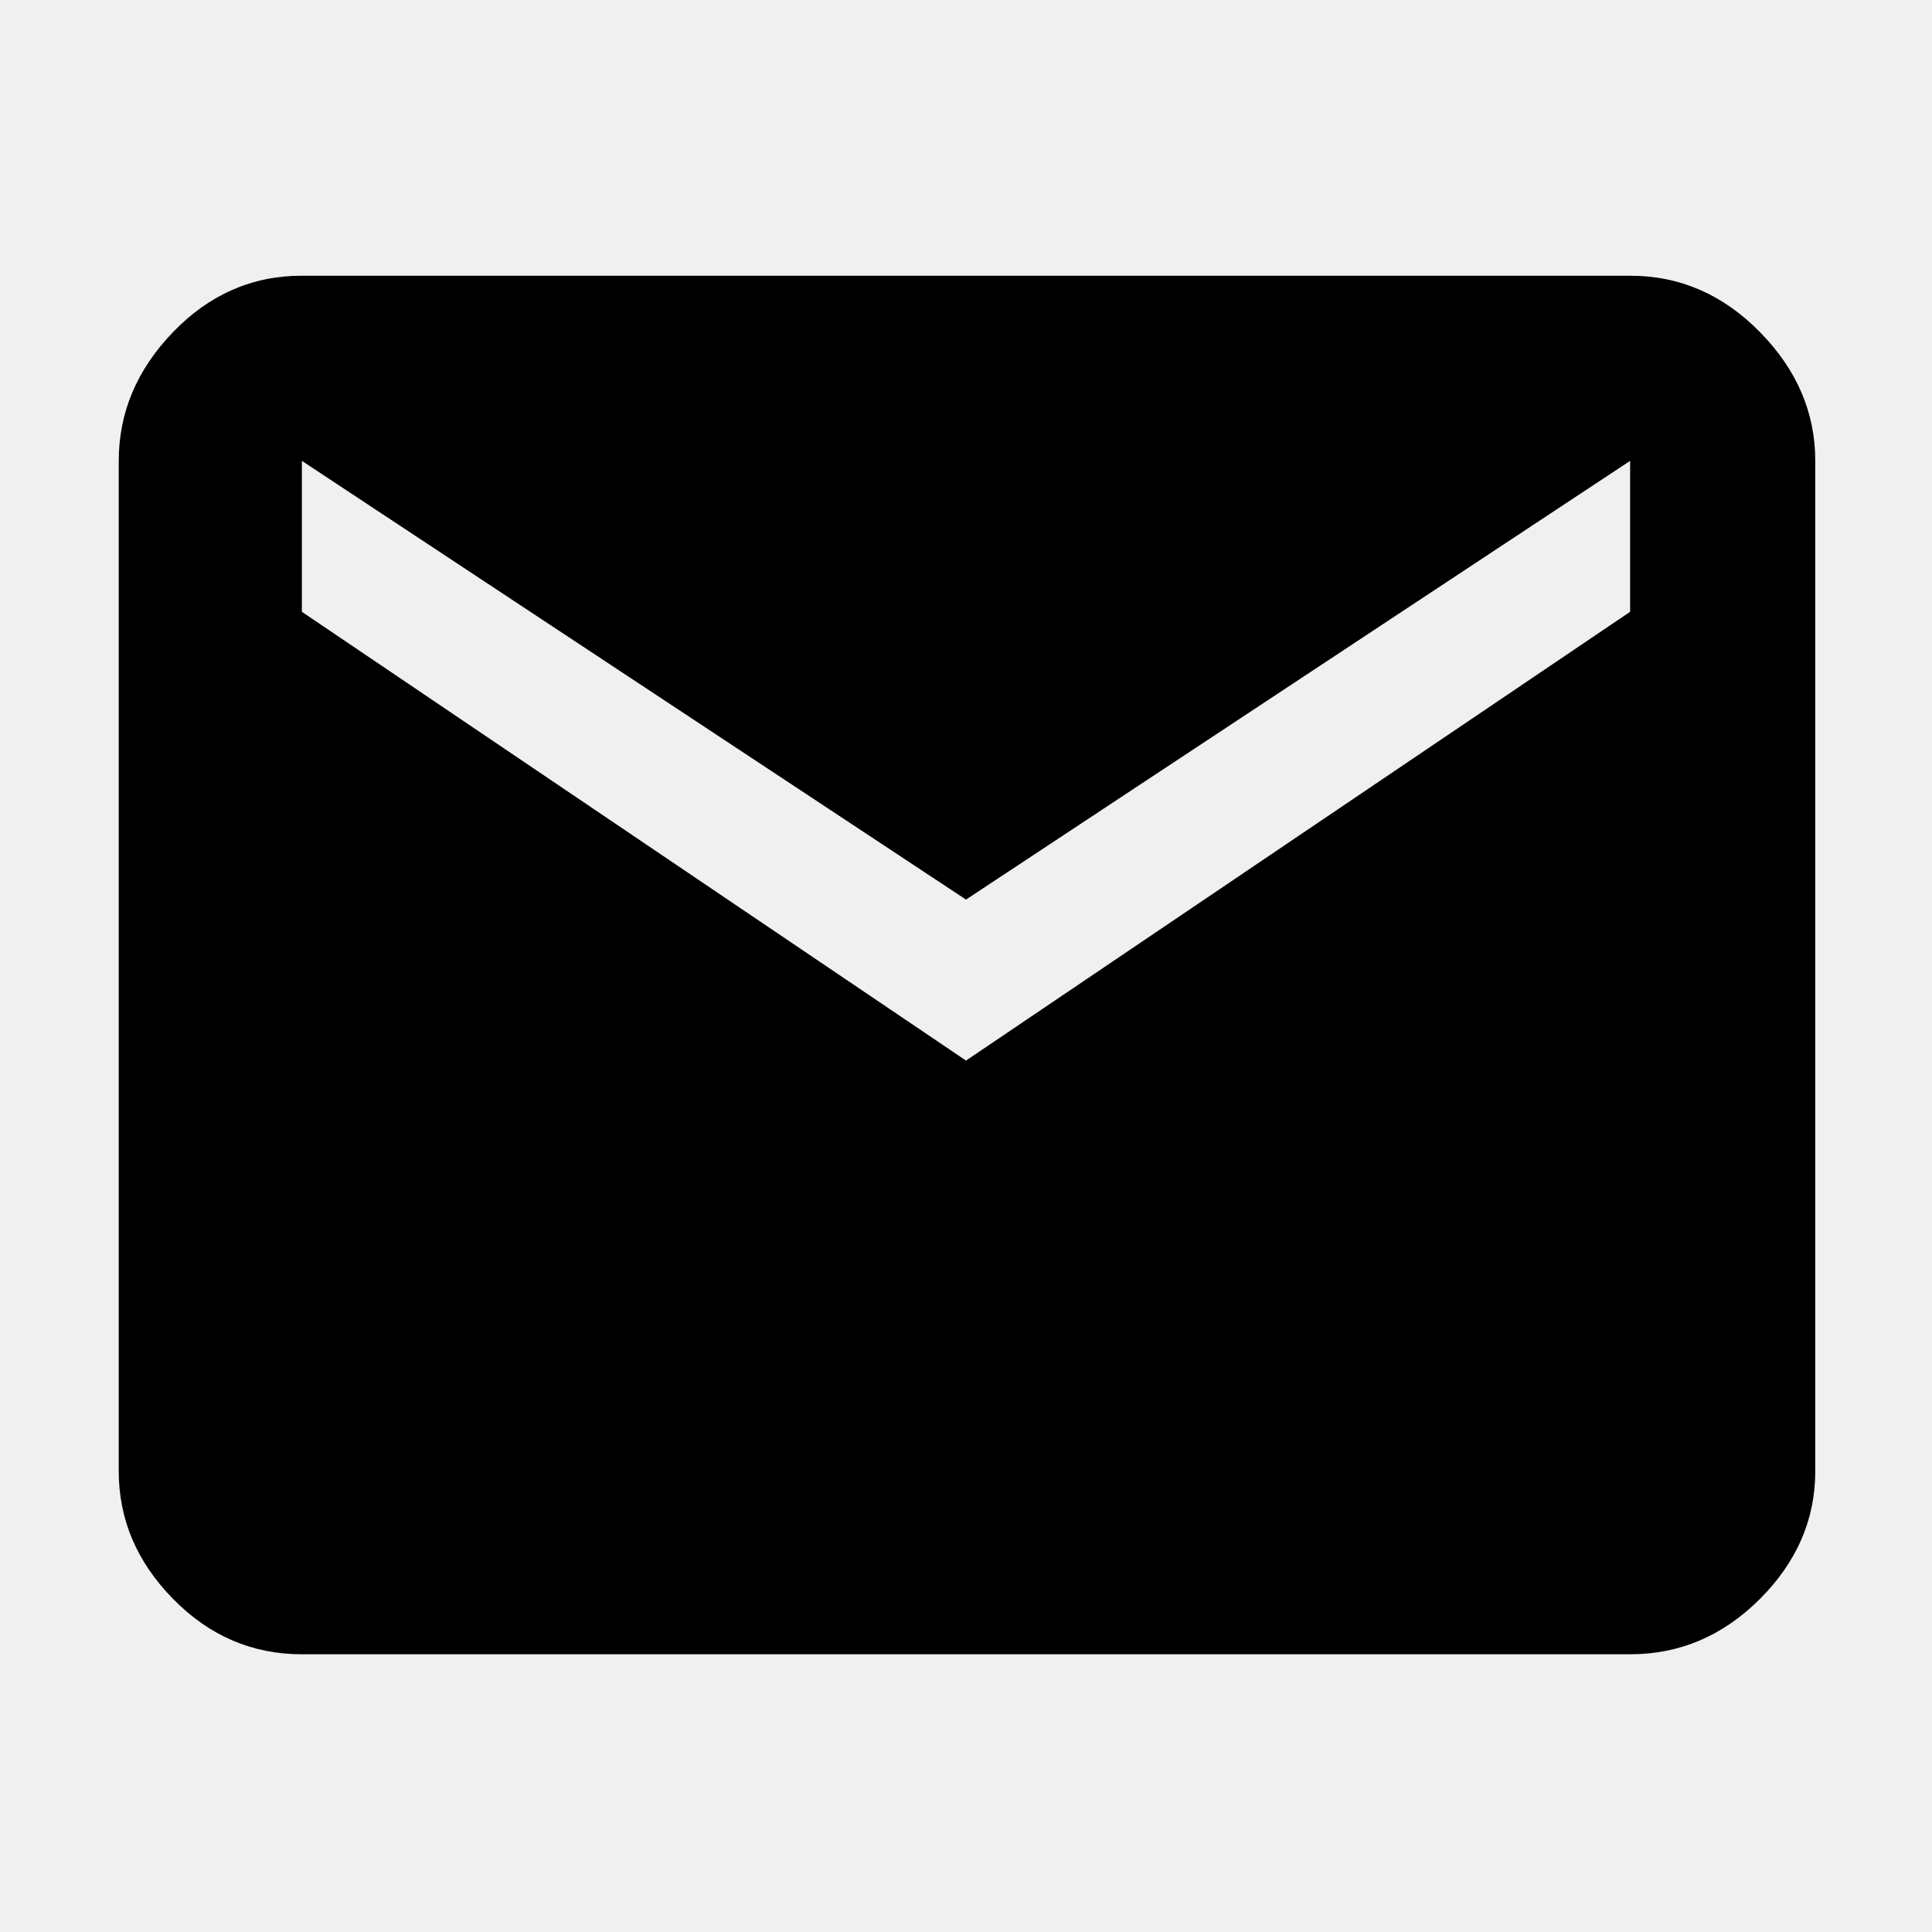
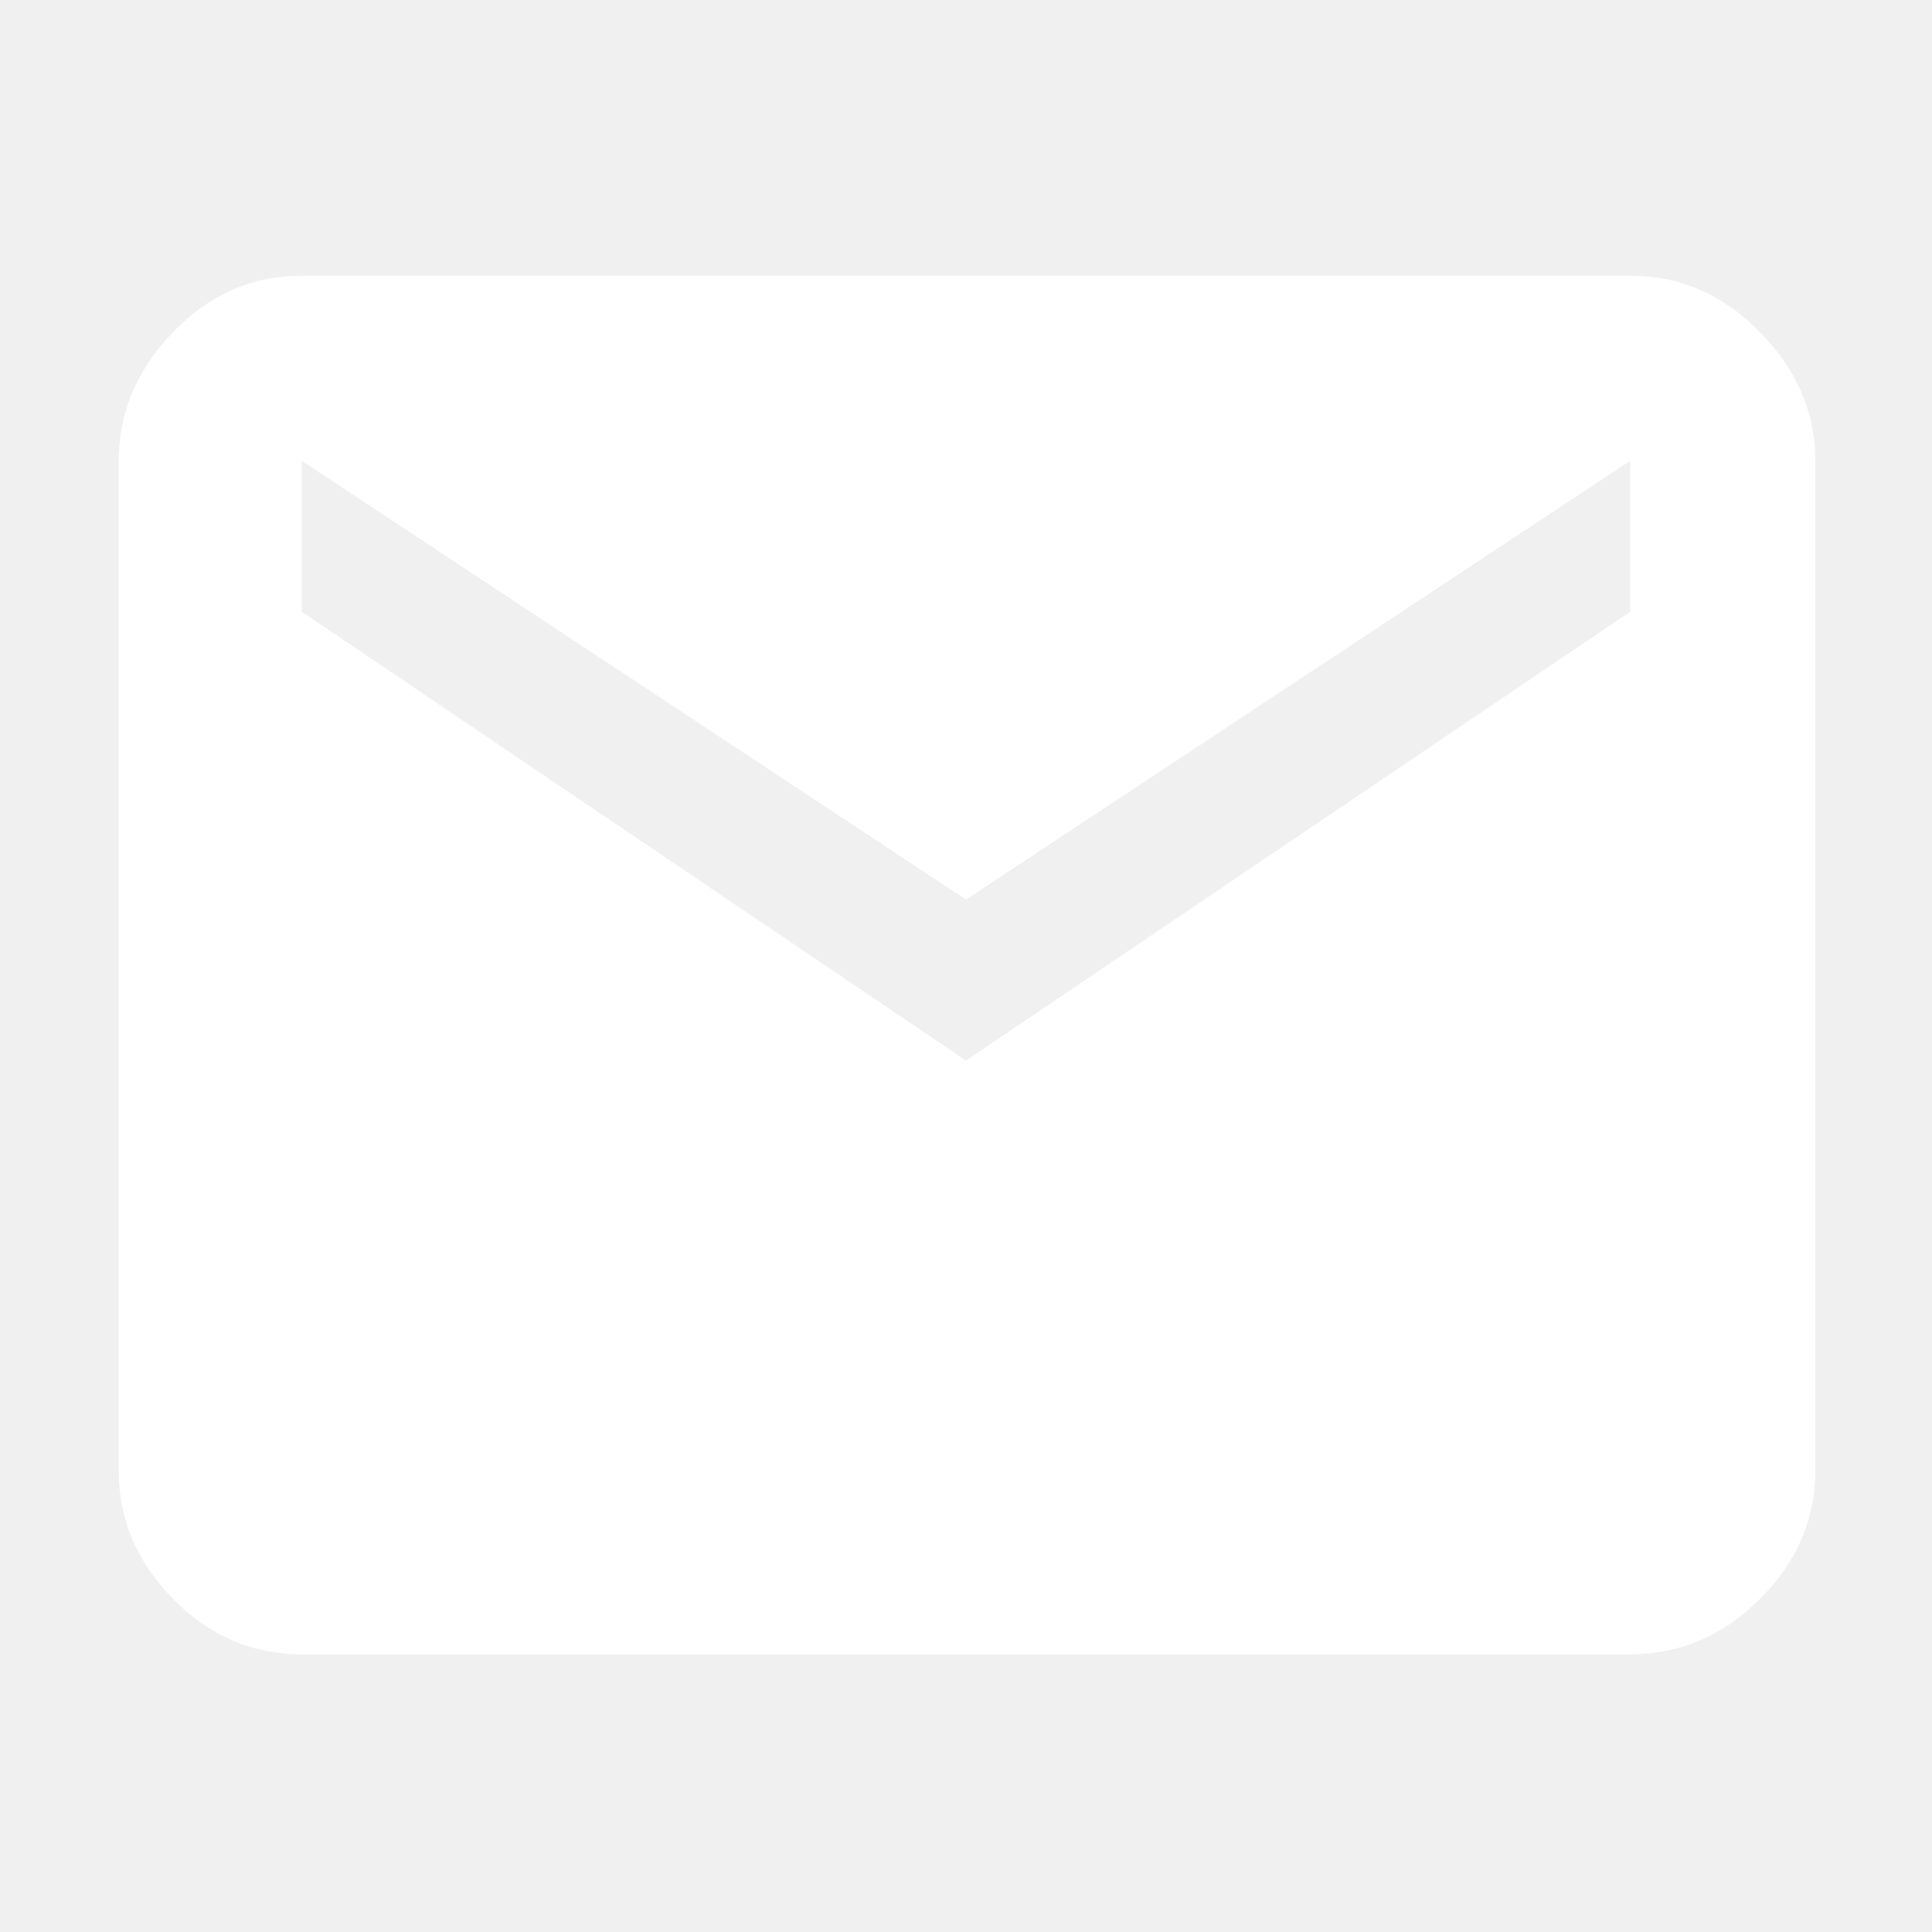
<svg xmlns="http://www.w3.org/2000/svg" height="48" width="48">
-   <path d="M7.5 41.1q-1.85 0-3.2-1.375T2.95 36.55v-25.1q0-1.8 1.35-3.2 1.35-1.4 3.2-1.4h33q1.85 0 3.225 1.4t1.375 3.2v25.1q0 1.8-1.375 3.175Q42.35 41.1 40.5 41.1ZM24 26.35 40.5 15.2v-3.75L24 22.35 7.5 11.45v3.75Z" />
+   <path fill="white" d="M7.5 41.1q-1.85 0-3.2-1.375T2.95 36.55v-25.1q0-1.8 1.35-3.2 1.35-1.4 3.2-1.4h33q1.85 0 3.225 1.4t1.375 3.2v25.1q0 1.8-1.375 3.175Q42.35 41.1 40.5 41.1ZM24 26.35 40.5 15.2v-3.75L24 22.35 7.5 11.45v3.75Z" />
</svg>
